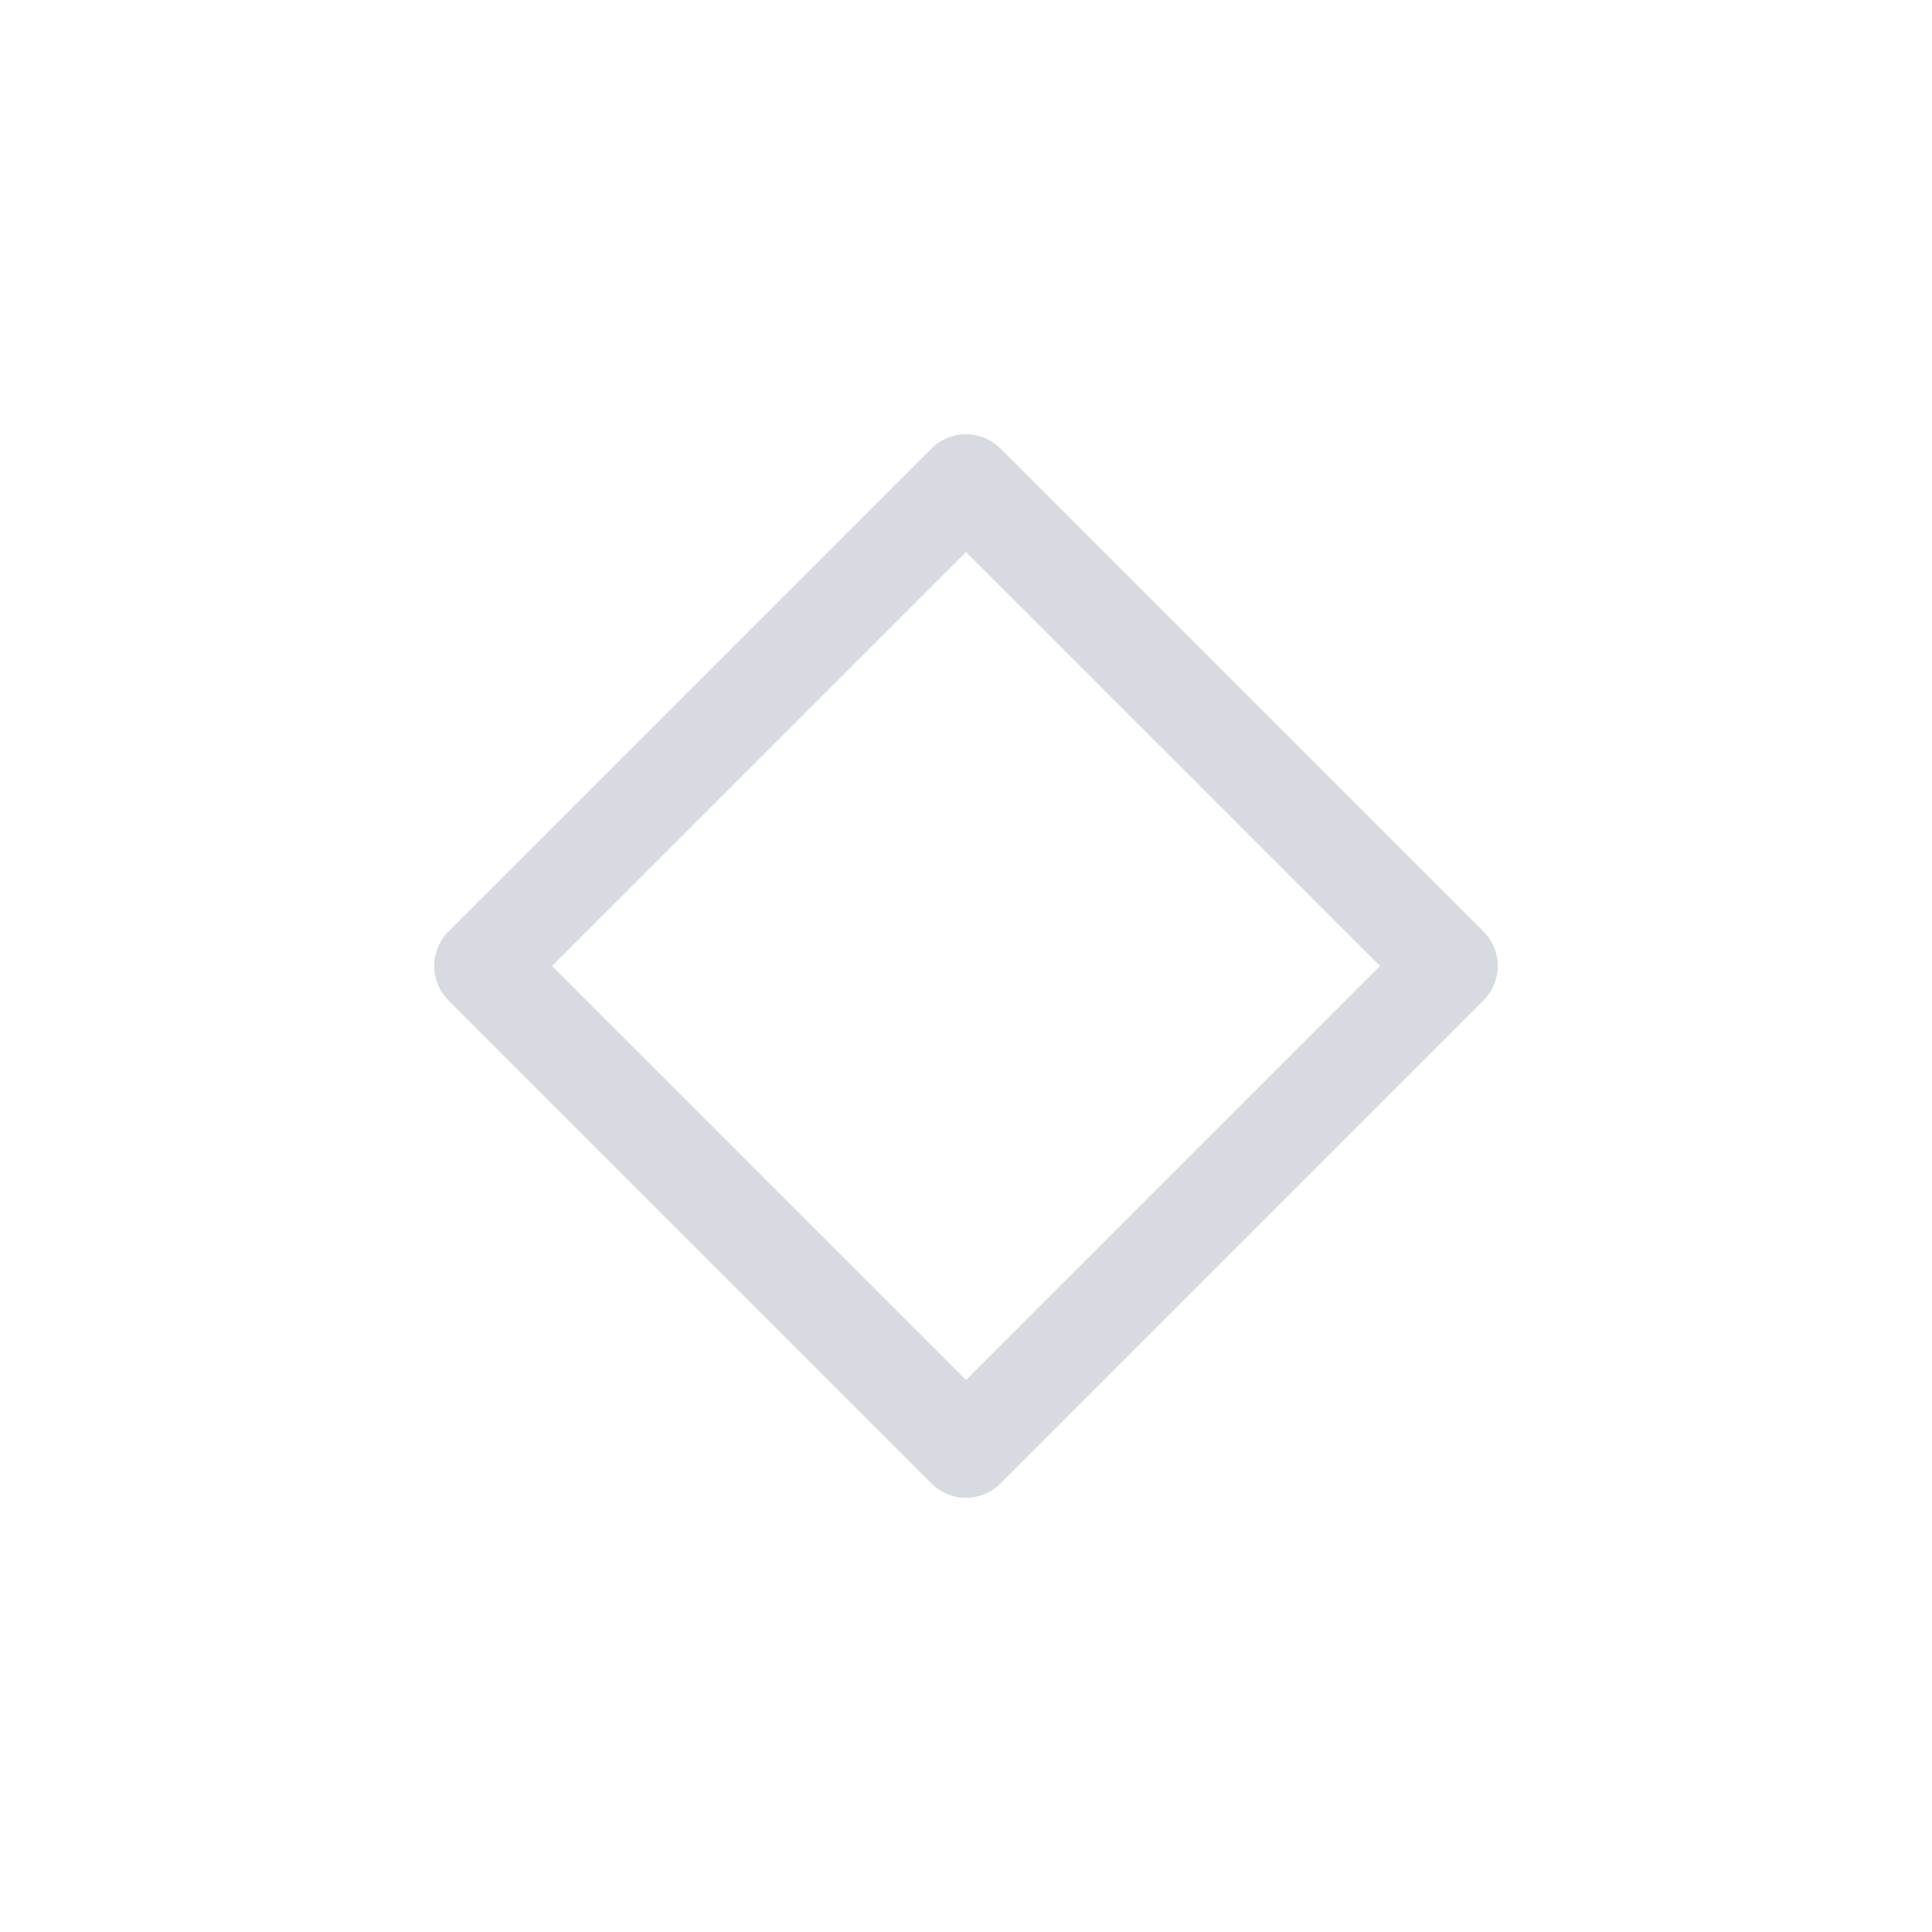
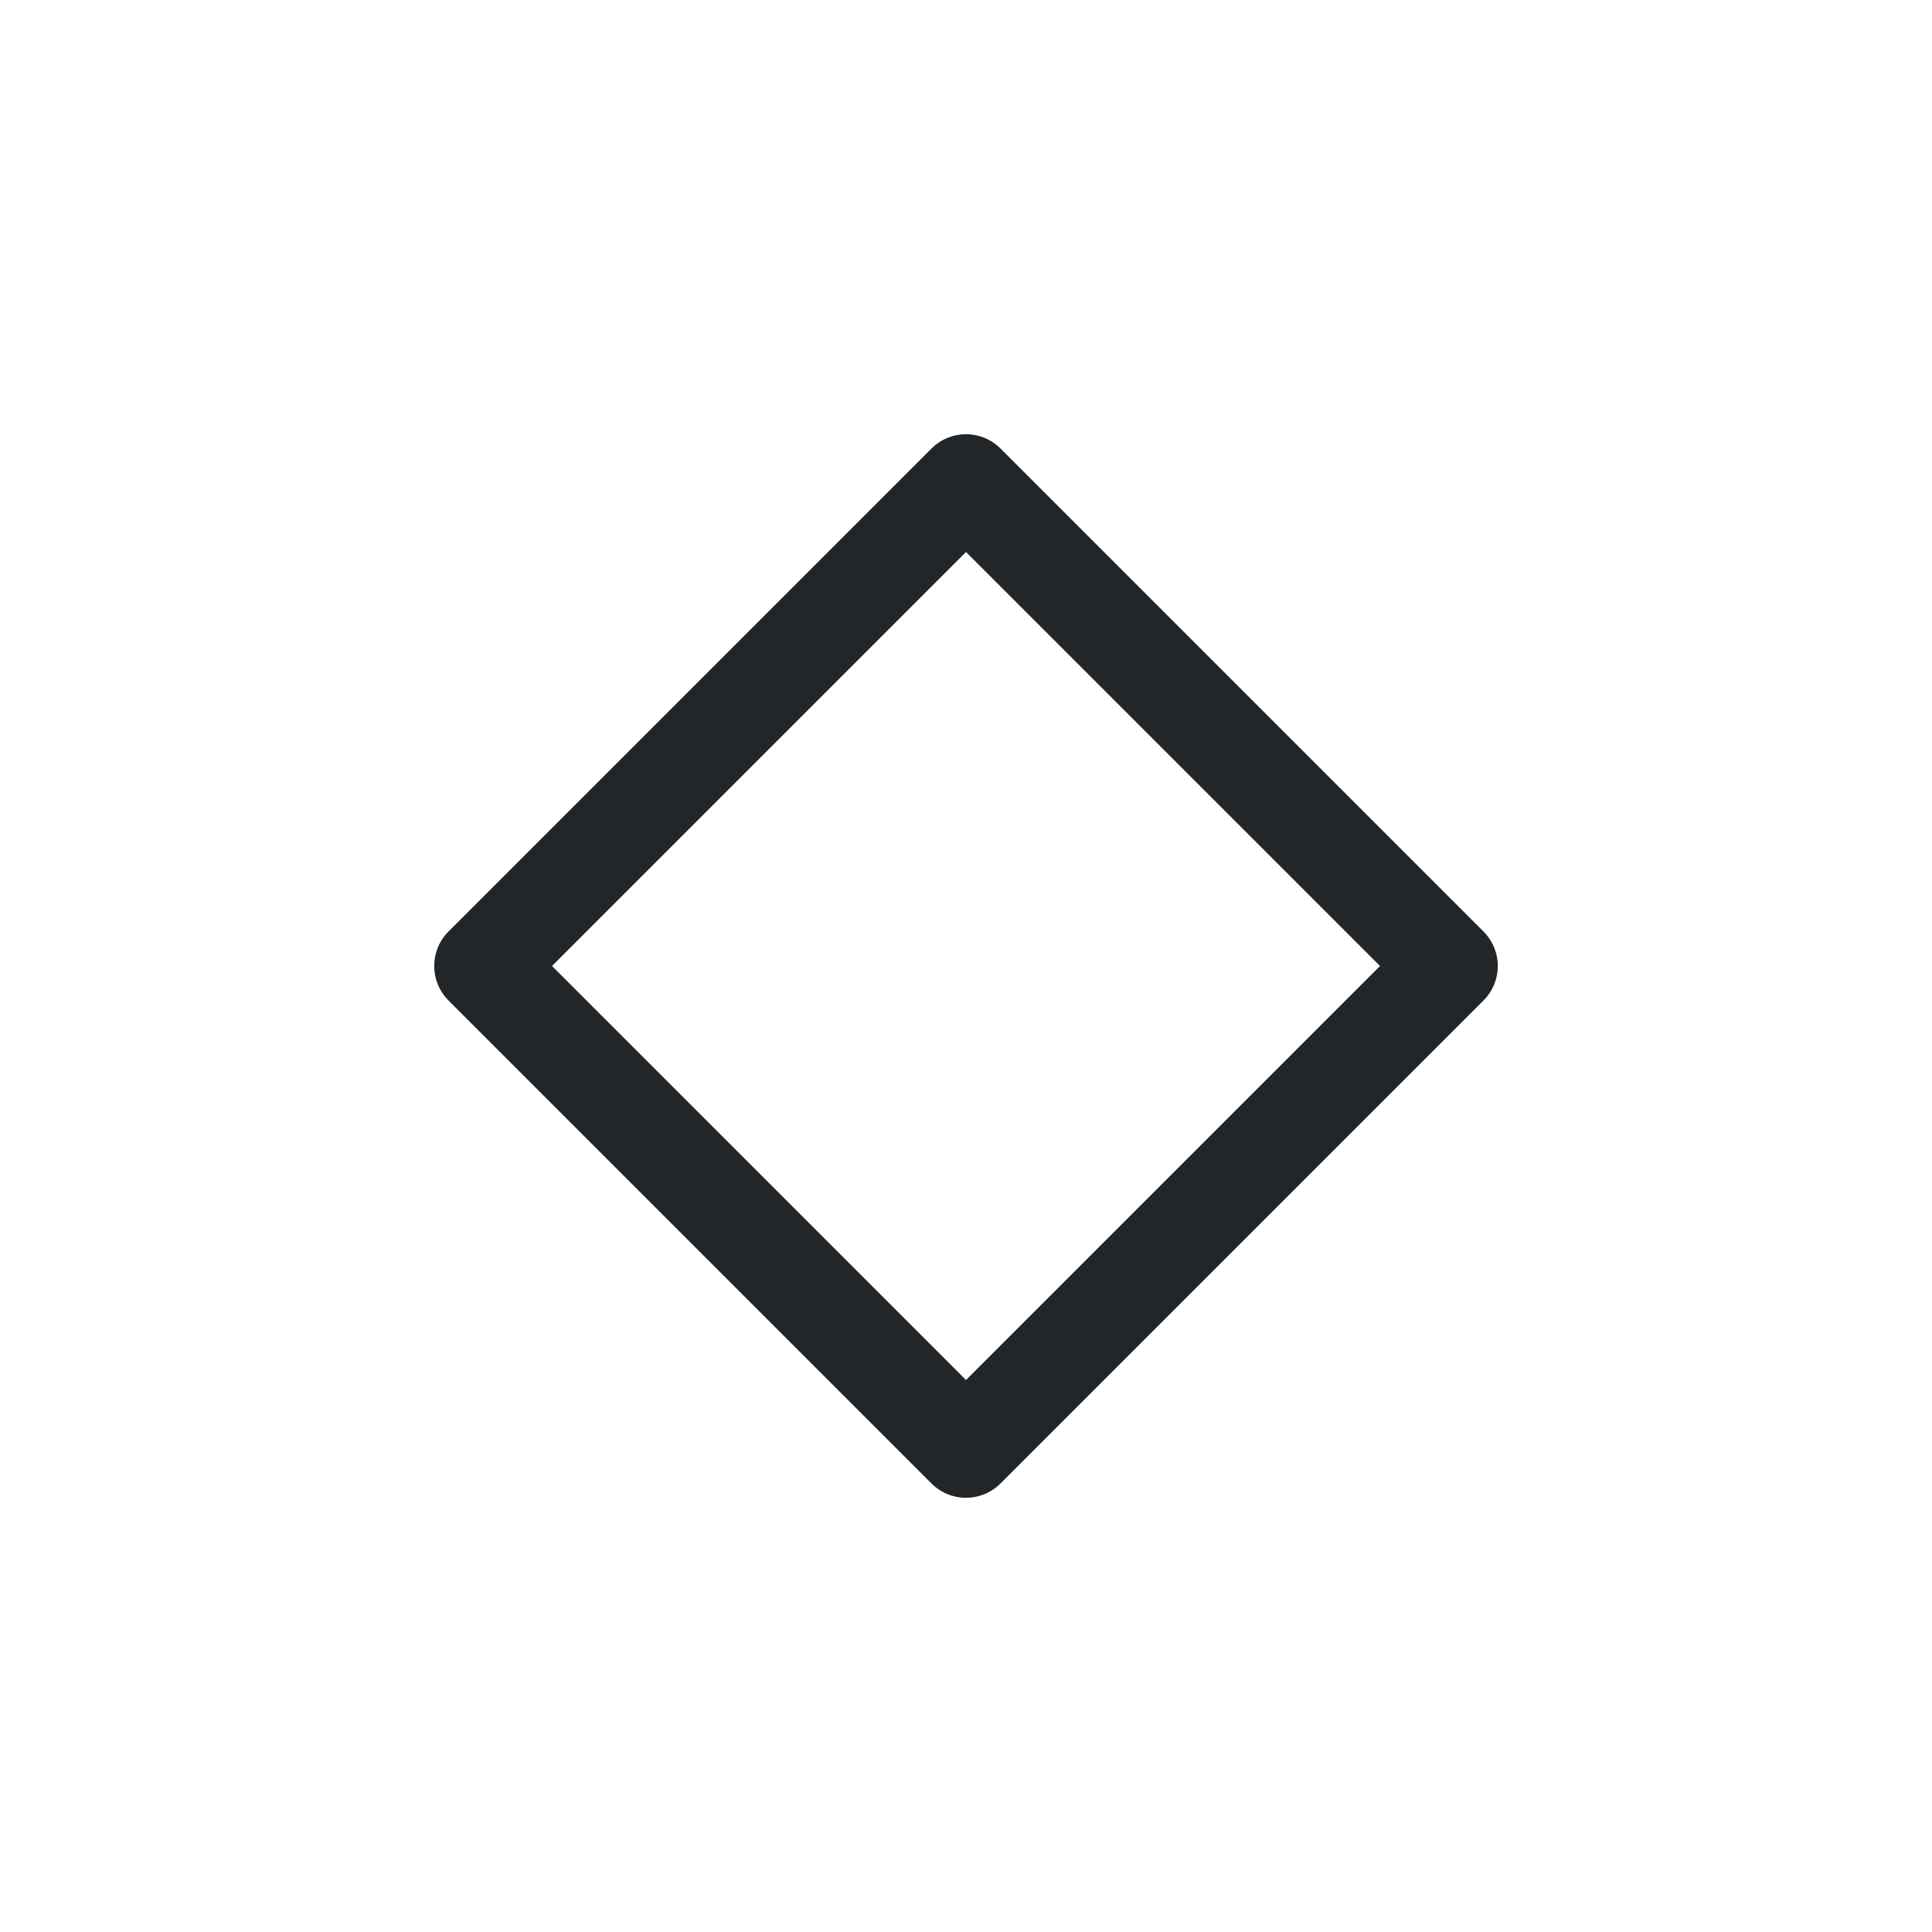
<svg xmlns="http://www.w3.org/2000/svg" viewBox="0 0 50 50" version="1.2" baseProfile="tiny">
  <defs>
</defs>
  <g fill="none" stroke="black" stroke-width="1" fill-rule="evenodd" stroke-linecap="square" stroke-linejoin="bevel">
-     <g fill="none" stroke="#d7dae0" stroke-opacity="1" stroke-width="1.01" stroke-linecap="round" stroke-linejoin="round" transform="matrix(2.5,0,0,2.5,2.5,2.5)" font-family="Noto Sans" font-size="10" font-weight="400" font-style="normal">
+     <g fill="none" stroke="#232629" stroke-opacity="1" stroke-width="1.01" stroke-linecap="round" stroke-linejoin="round" transform="matrix(2.5,0,0,2.5,2.5,2.5)" font-family="Noto Sans" font-size="10" font-weight="400" font-style="normal">
      <path vector-effect="none" fill-rule="evenodd" d="M4,9 L9,4 L14,9 L9,14 L4,9" />
    </g>
    <g fill="none" stroke="#000000" stroke-opacity="1" stroke-width="1" stroke-linecap="square" stroke-linejoin="bevel" transform="matrix(1,0,0,1,0,0)" font-family="Noto Sans" font-size="10" font-weight="400" font-style="normal">
</g>
  </g>
</svg>
